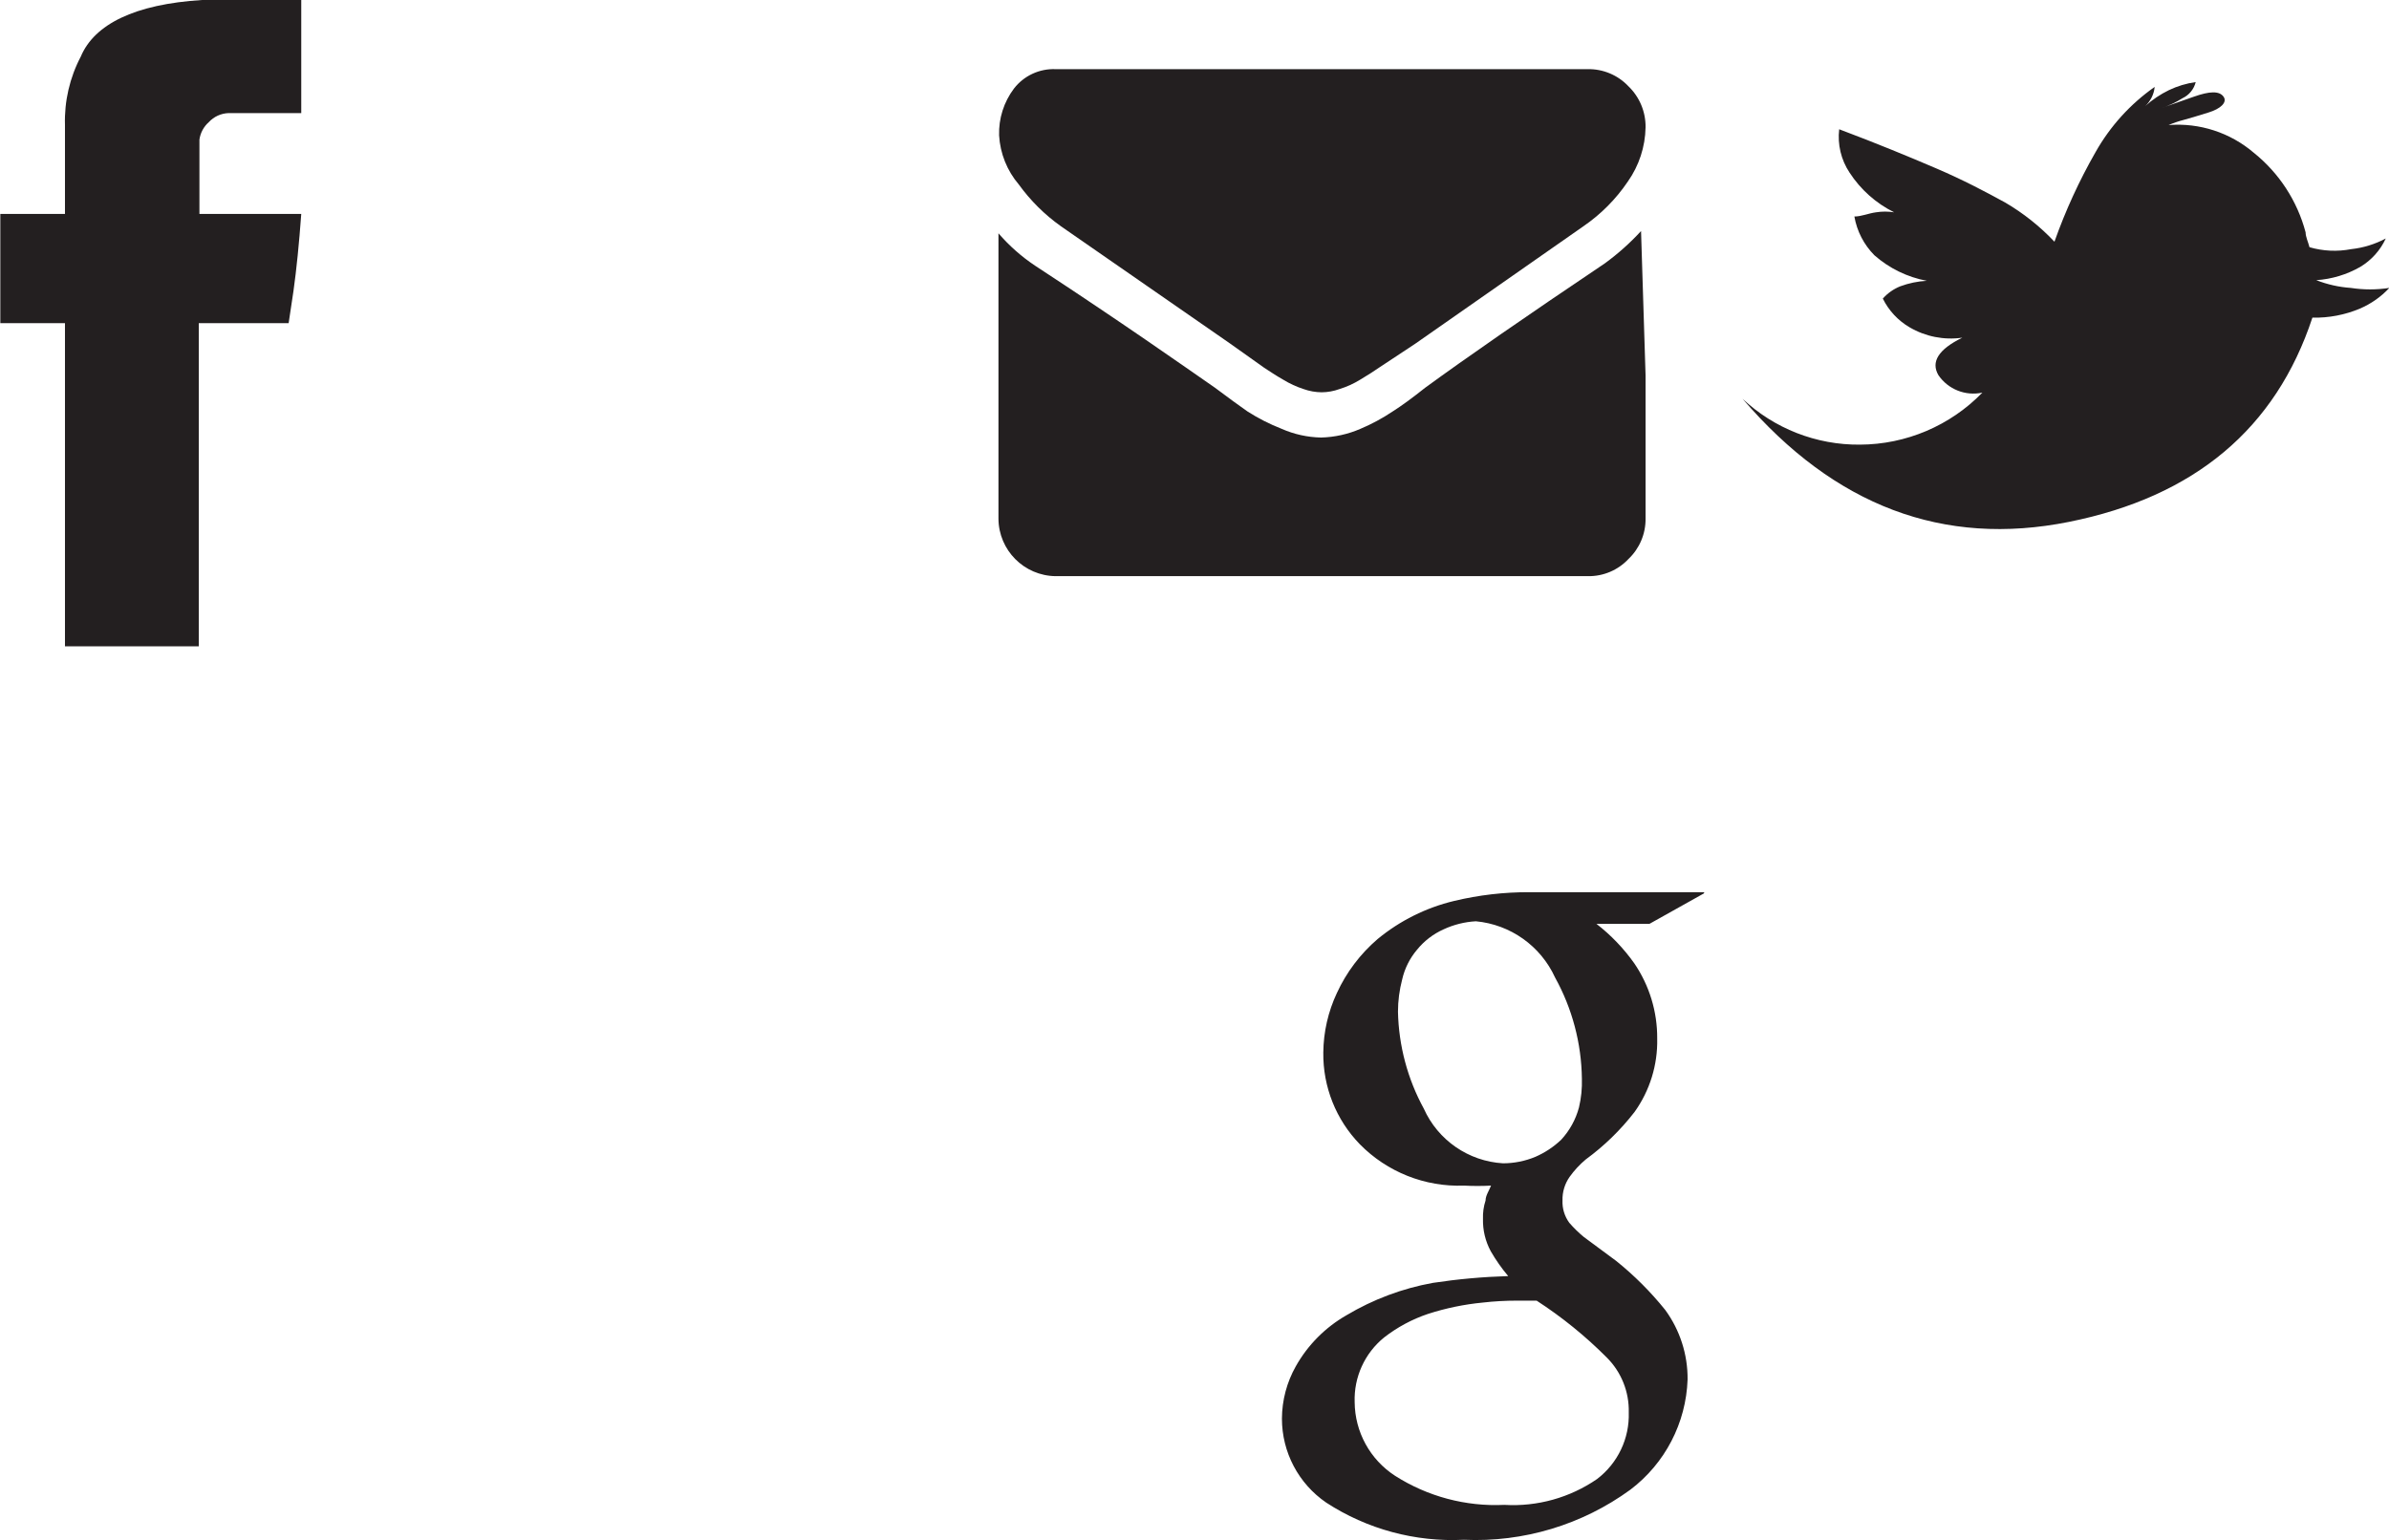
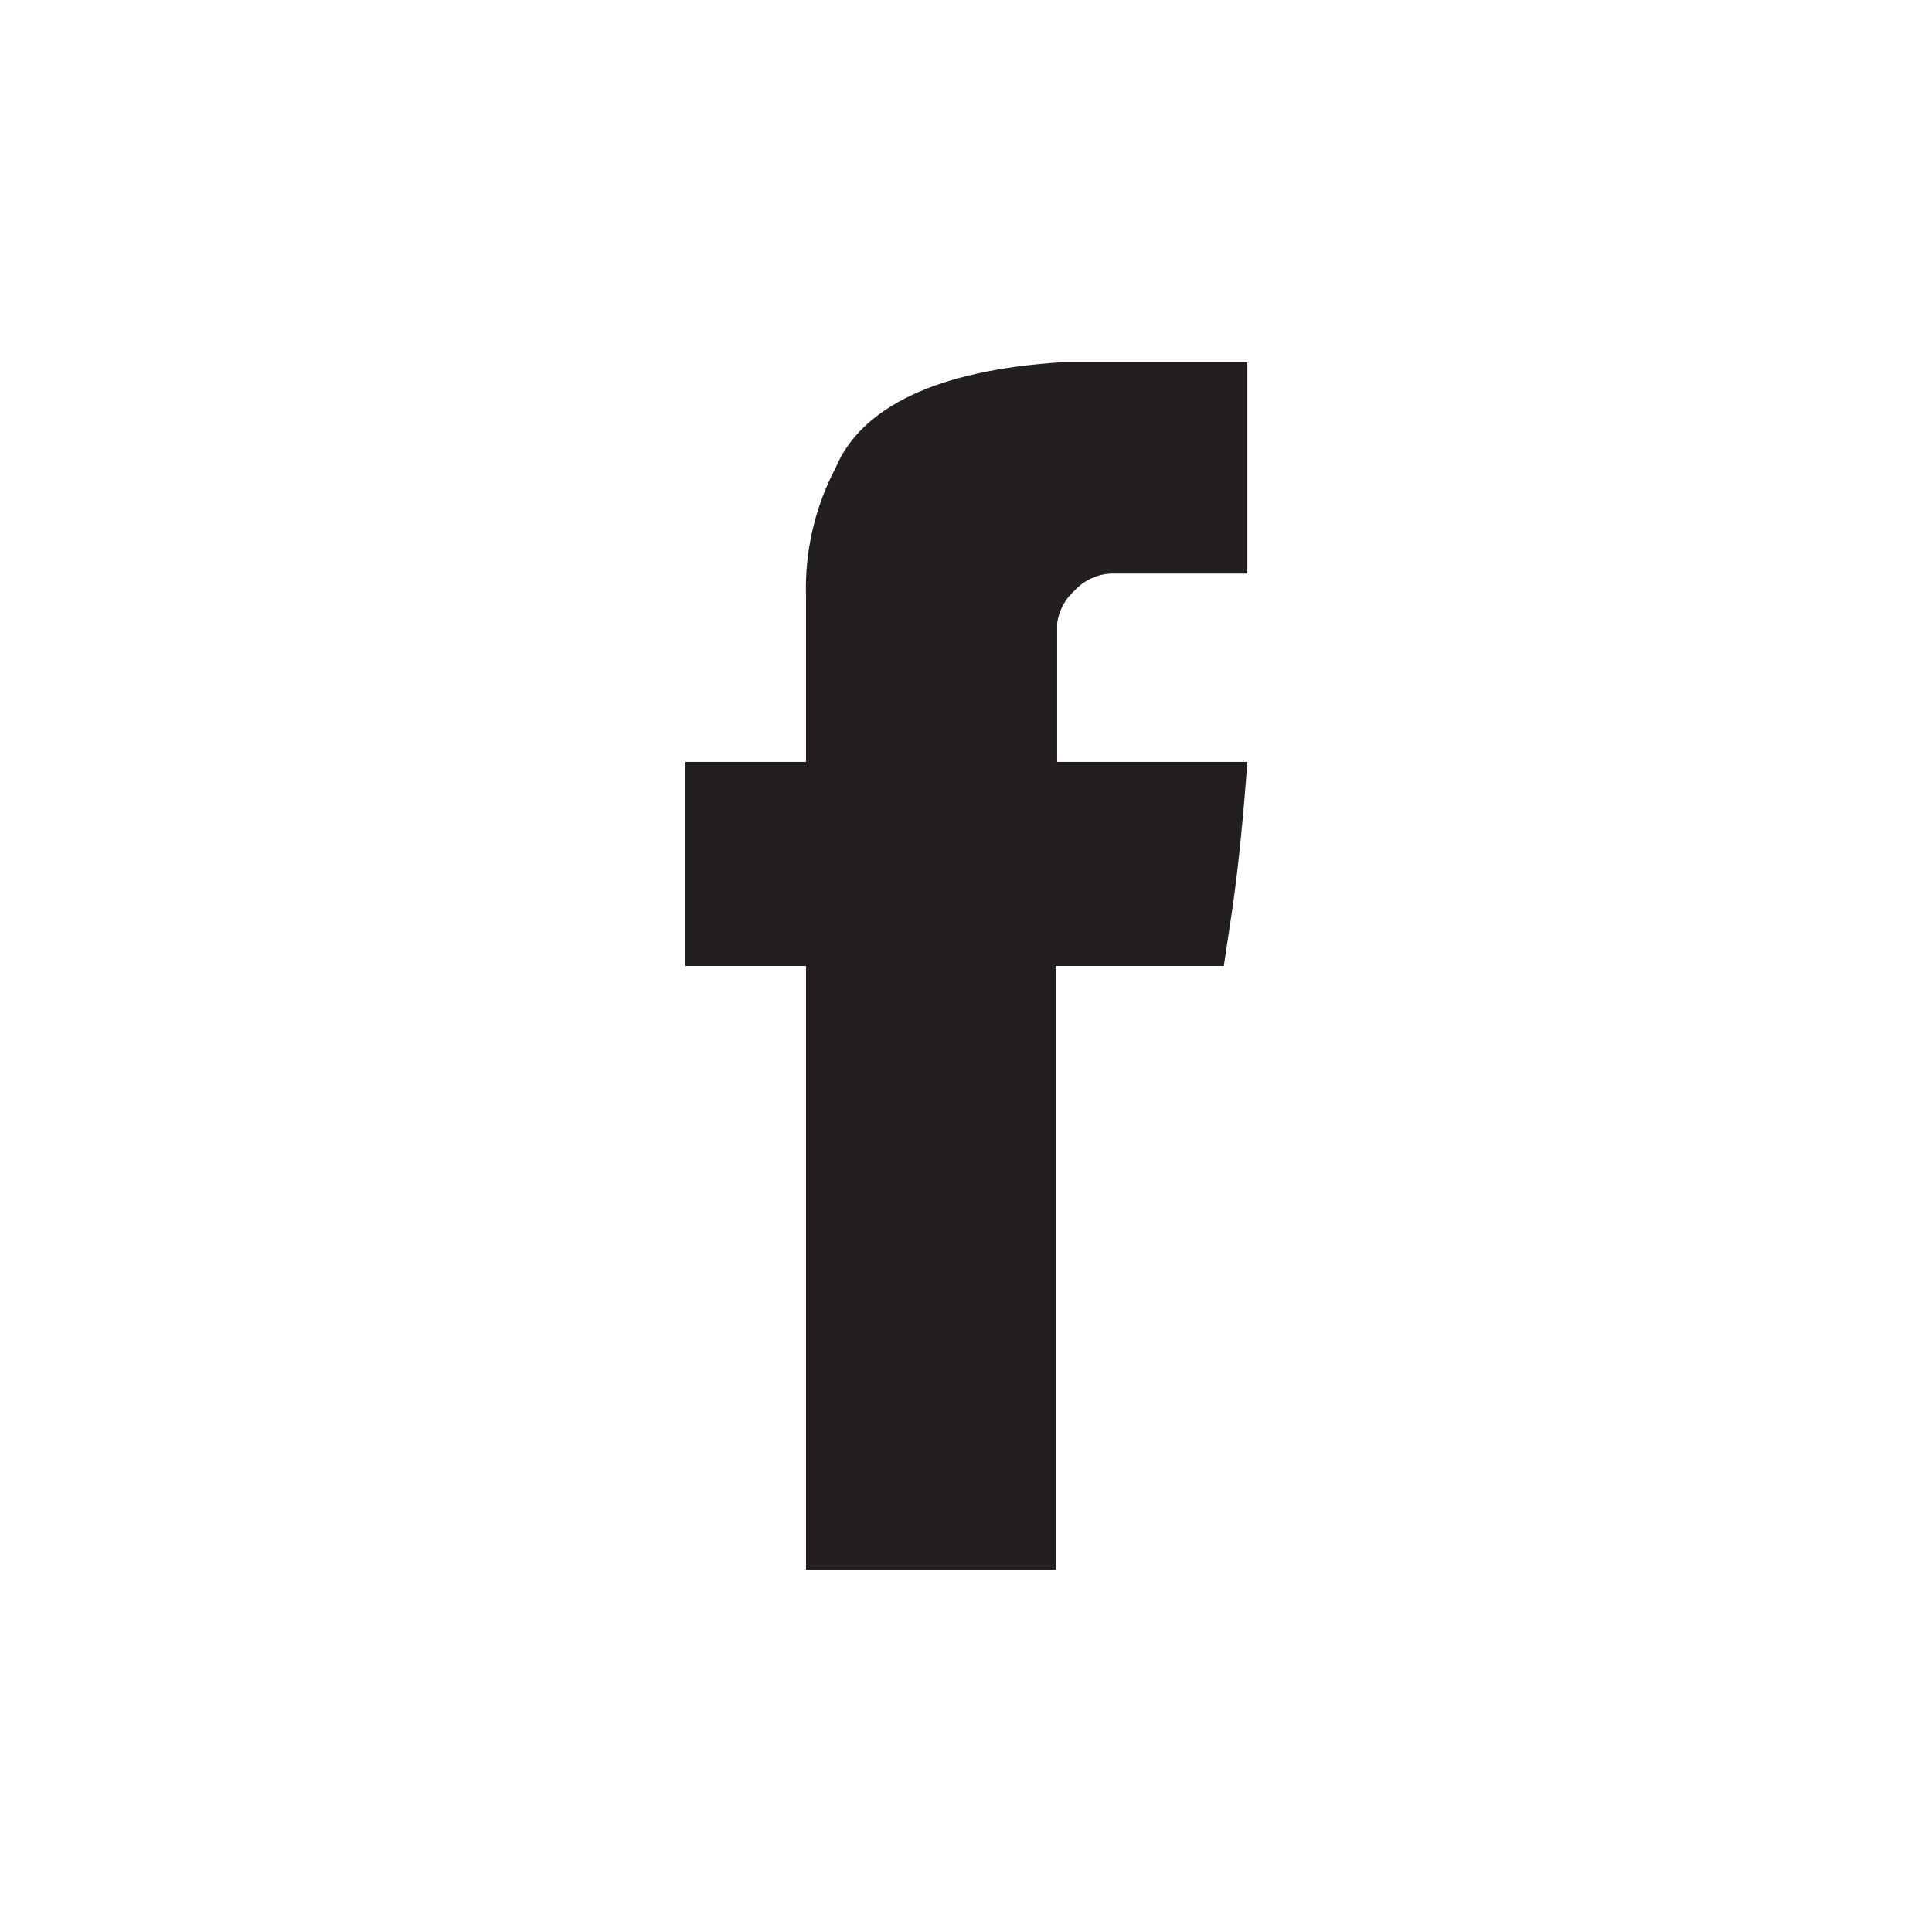
- <svg xmlns="http://www.w3.org/2000/svg" id="Layer_1" data-name="Layer 1" viewBox="0 0 73.91 47.65">
+ <svg xmlns="http://www.w3.org/2000/svg" id="Layer_1" data-name="Layer 1" viewBox="0 0 32 32">
  <defs>
    <style>.cls-1{fill:#231f20;}</style>
  </defs>
-   <path class="cls-1" d="M13.35,9.87a4.28,4.28,0,0,1,.49-2.12c.42-1,1.67-1.62,3.75-1.75h3.07V9.5H18.41a.87.87,0,0,0-.61.28.88.88,0,0,0-.29.54v2.3h3.15Q20.56,14,20.42,15l-.15,1H17.49V26H13.35V16h-2V12.62h2V9.87Z" transform="translate(-11.34 -6)" />
-   <path class="cls-1" d="M64.05,33.65l-1.68.94H60.73a5.75,5.75,0,0,1,1.17,1.22,4.08,4.08,0,0,1,.71,2.33,3.76,3.76,0,0,1-.7,2.27,7.51,7.51,0,0,1-1.51,1.47,2.89,2.89,0,0,0-.5.54,1.21,1.21,0,0,0-.22.73,1.09,1.09,0,0,0,.21.69,3.69,3.69,0,0,0,.45.44l1,.74a9.93,9.93,0,0,1,1.52,1.52,3.6,3.6,0,0,1,.69,2.15,4.47,4.47,0,0,1-1.77,3.41,8.12,8.12,0,0,1-5.15,1.55,7.15,7.15,0,0,1-4.26-1.15A3.15,3.15,0,0,1,51,49.9a3.33,3.33,0,0,1,.43-1.62A4.18,4.18,0,0,1,53,46.7a8,8,0,0,1,2.67-1A19.4,19.4,0,0,1,58,45.49a5.3,5.3,0,0,1-.54-.77,2,2,0,0,1-.24-1,1.64,1.64,0,0,1,.08-.57c0-.15.11-.31.17-.46a8,8,0,0,1-.84,0,4.29,4.29,0,0,1-3.22-1.28,4,4,0,0,1-1.13-2.84,4.43,4.43,0,0,1,.42-1.84,4.89,4.89,0,0,1,1.26-1.67,5.87,5.87,0,0,1,2.37-1.18,9.82,9.82,0,0,1,2.33-.27h5.41ZM61.73,49.71a2.32,2.32,0,0,0-.68-1.7,13.18,13.18,0,0,0-2.17-1.76l-.3,0h-.31a9.27,9.27,0,0,0-1.06.06,8,8,0,0,0-1.69.35,4.6,4.6,0,0,0-1.36.73,2.47,2.47,0,0,0-.91,2,2.74,2.74,0,0,0,1.25,2.28,5.77,5.77,0,0,0,3.38.9,4.58,4.58,0,0,0,2.87-.8A2.49,2.49,0,0,0,61.73,49.71Zm-2.09-8.44a2.38,2.38,0,0,0,.55-1,3.38,3.38,0,0,0,.09-.89,6.64,6.64,0,0,0-.83-3.13A3,3,0,0,0,57,34.51a2.73,2.73,0,0,0-1,.25,2.23,2.23,0,0,0-.82.63,2.16,2.16,0,0,0-.46.92,3.94,3.94,0,0,0-.13,1,6.55,6.55,0,0,0,.8,3A2.87,2.87,0,0,0,57.84,42a2.61,2.61,0,0,0,1-.2A2.75,2.75,0,0,0,59.64,41.27Z" transform="translate(-11.34 -6)" />
-   <path class="cls-1" d="M61.7,11.62A5.21,5.21,0,0,1,60.33,13l-5.21,3.64L54,17.38c-.16.11-.36.24-.58.37a2.77,2.77,0,0,1-.64.29,1.65,1.65,0,0,1-.55.1h0a1.7,1.7,0,0,1-.56-.1,2.91,2.91,0,0,1-.63-.29c-.23-.13-.42-.26-.59-.37l-1.07-.76L44.16,13a5.65,5.65,0,0,1-1.3-1.29,2.57,2.57,0,0,1-.61-1.52,2.29,2.29,0,0,1,.46-1.45A1.55,1.55,0,0,1,44,8.14H60.45a1.69,1.69,0,0,1,1.27.53,1.73,1.73,0,0,1,.53,1.27A3,3,0,0,1,61.7,11.62Zm.55,6v4.43a1.7,1.7,0,0,1-.53,1.25,1.68,1.68,0,0,1-1.25.53H44a1.79,1.79,0,0,1-1.77-1.78V13.22a5.61,5.61,0,0,0,1.13,1C46.08,16,47.92,17.3,48.93,18c.41.31.76.56,1,.73a6.07,6.07,0,0,0,1.06.54,3.18,3.18,0,0,0,1.22.27h0a3.26,3.26,0,0,0,1.22-.27,5.94,5.94,0,0,0,1-.54c.27-.17.61-.42,1-.73,1.26-.92,3.12-2.21,5.56-3.85a7.58,7.58,0,0,0,1.12-1Z" transform="translate(-11.34 -6)" />
-   <path class="cls-1" d="M83,14.67a3.61,3.61,0,0,0,1.07.24,3.9,3.9,0,0,0,1.19,0,2.68,2.68,0,0,1-.91.64,3.59,3.59,0,0,1-1.47.28q-1.7,5.15-7.53,6.32T65.25,18.34a5.23,5.23,0,0,0,3.63,1.42,5.31,5.31,0,0,0,3.79-1.61,1.31,1.31,0,0,1-1.36-.54c-.24-.41,0-.8.74-1.16a2.52,2.52,0,0,1-1.63-.32,2.11,2.11,0,0,1-.83-.89,1.44,1.44,0,0,1,.54-.38,2.8,2.8,0,0,1,.82-.17,3.41,3.41,0,0,1-1.62-.79,2.25,2.25,0,0,1-.62-1.2c.22,0,.44-.1.67-.13a1.78,1.78,0,0,1,.56,0,3.51,3.51,0,0,1-1.38-1.23A2,2,0,0,1,68.24,10c1.17.44,2.16.85,3,1.21s1.52.72,2.14,1.06a6.87,6.87,0,0,1,1.52,1.21,17,17,0,0,1,1.27-2.77A6.16,6.16,0,0,1,78,8.69a.92.92,0,0,1-.29.59,3.22,3.22,0,0,1,.73-.49,2.83,2.83,0,0,1,.83-.25.75.75,0,0,1-.41.5,2.82,2.82,0,0,1-.64.3l1-.35c.48-.17.78-.18.91,0s-.1.38-.46.49-.61.19-.77.23a3.27,3.27,0,0,0-.47.16,3.62,3.62,0,0,1,2.64.86,4.7,4.7,0,0,1,1.6,2.46c0,.14.08.3.12.46a2.75,2.75,0,0,0,1.29.06,2.94,2.94,0,0,0,1.07-.33,2,2,0,0,1-.79.88A3.16,3.16,0,0,1,83,14.67Z" transform="translate(-11.34 -6)" />
+   <path class="cls-1" d="M13.35,9.87a4.28,4.28,0,0,1,.49-2.12c.42-1,1.67-1.62,3.75-1.75h3.07V9.5H18.41a.87.87,0,0,0-.61.28.88.88,0,0,0-.29.54v2.3h3.15Q20.56,14,20.42,15l-.15,1H17.49V26H13.35V16h-2V12.62h2V9.87Z" />
</svg>
